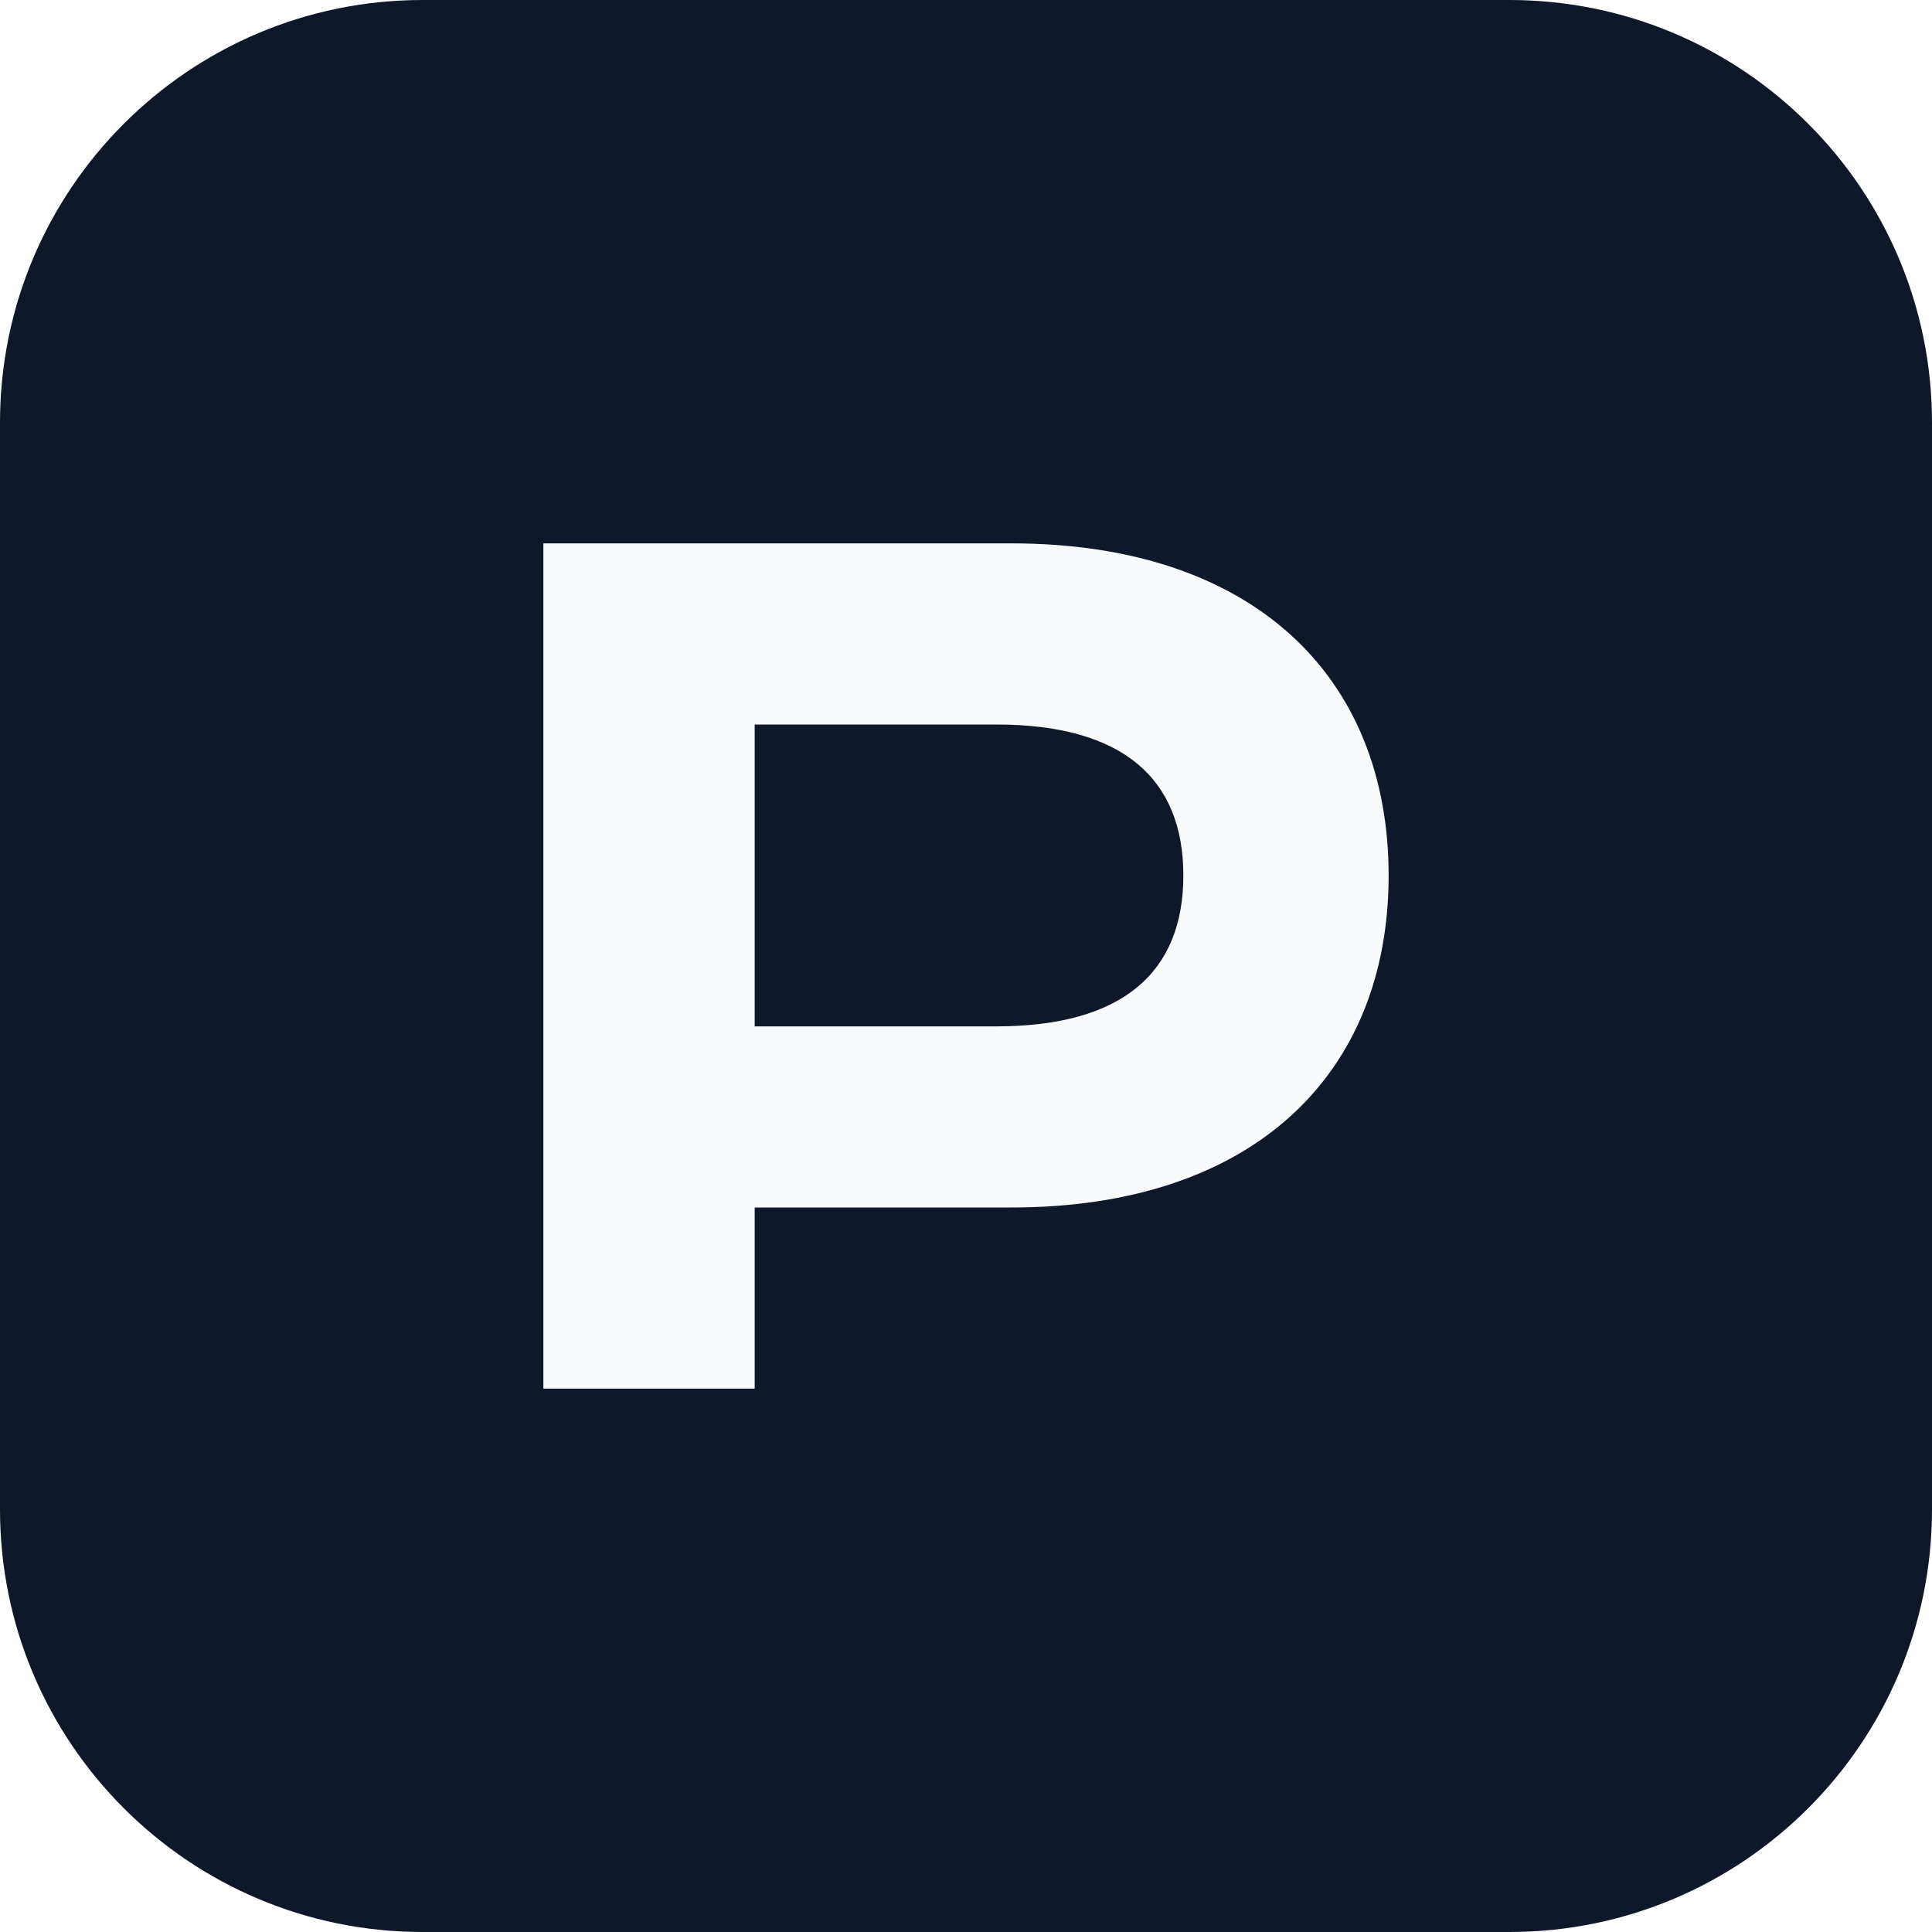
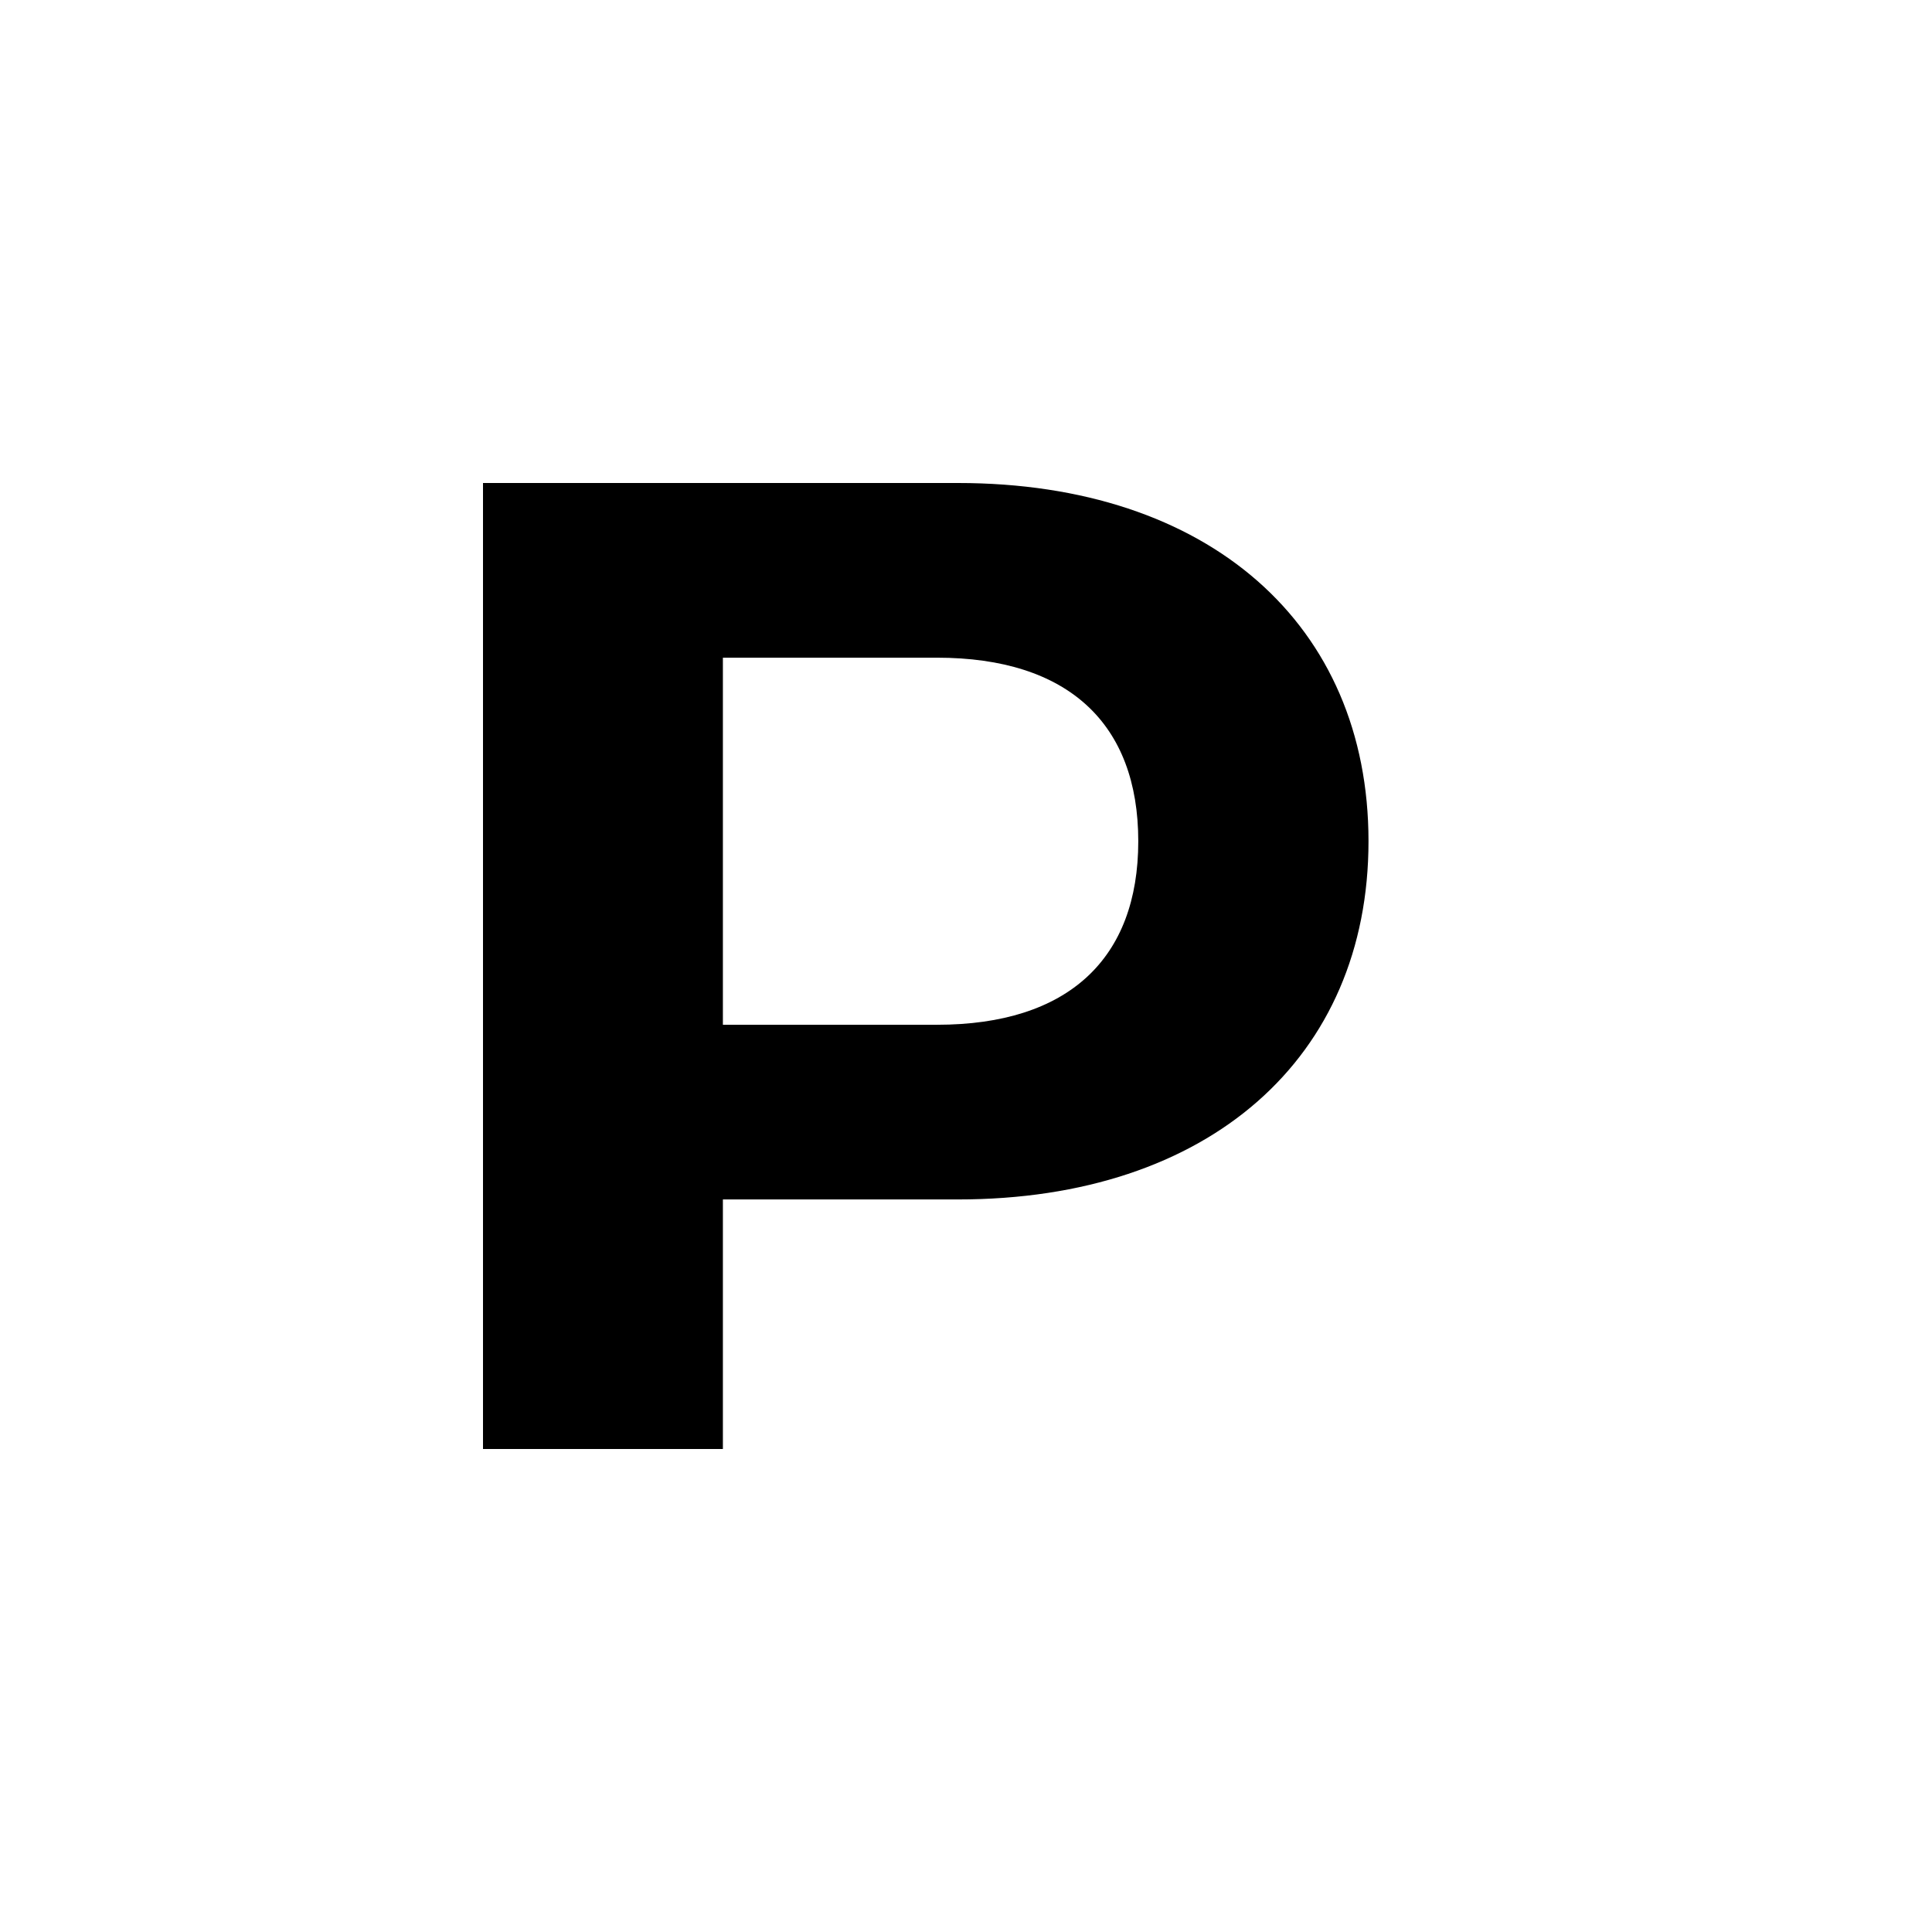
- <svg xmlns="http://www.w3.org/2000/svg" viewBox="0 0 64 64" fill="none">
-   <rect width="64" height="64" rx="14" fill="#0F172A" />
-   <path d="M18 46V18H33.5C41.5 18 46 22.4 46 29C46 35.6 41.5 40 33.5 40H25V46H18ZM25 34H33C37.2 34 39.2 32.2 39.2 29C39.2 25.8 37.2 24 33 24H25V34Z" fill="#F8FAFC" />
+ <svg xmlns="http://www.w3.org/2000/svg" viewBox="0 0 24 24" fill="none">
+   <path d="M6 18V6H11.9C15.02 6 17 7.76 17 10.45C17 13.14 15.02 14.9 11.9 14.9H8.98V18H6ZM8.98 12.73H11.64C13.27 12.73 14.14 11.91 14.14 10.45C14.14 8.99 13.27 8.17 11.64 8.17H8.98V12.73Z" fill="currentColor" />
</svg>
